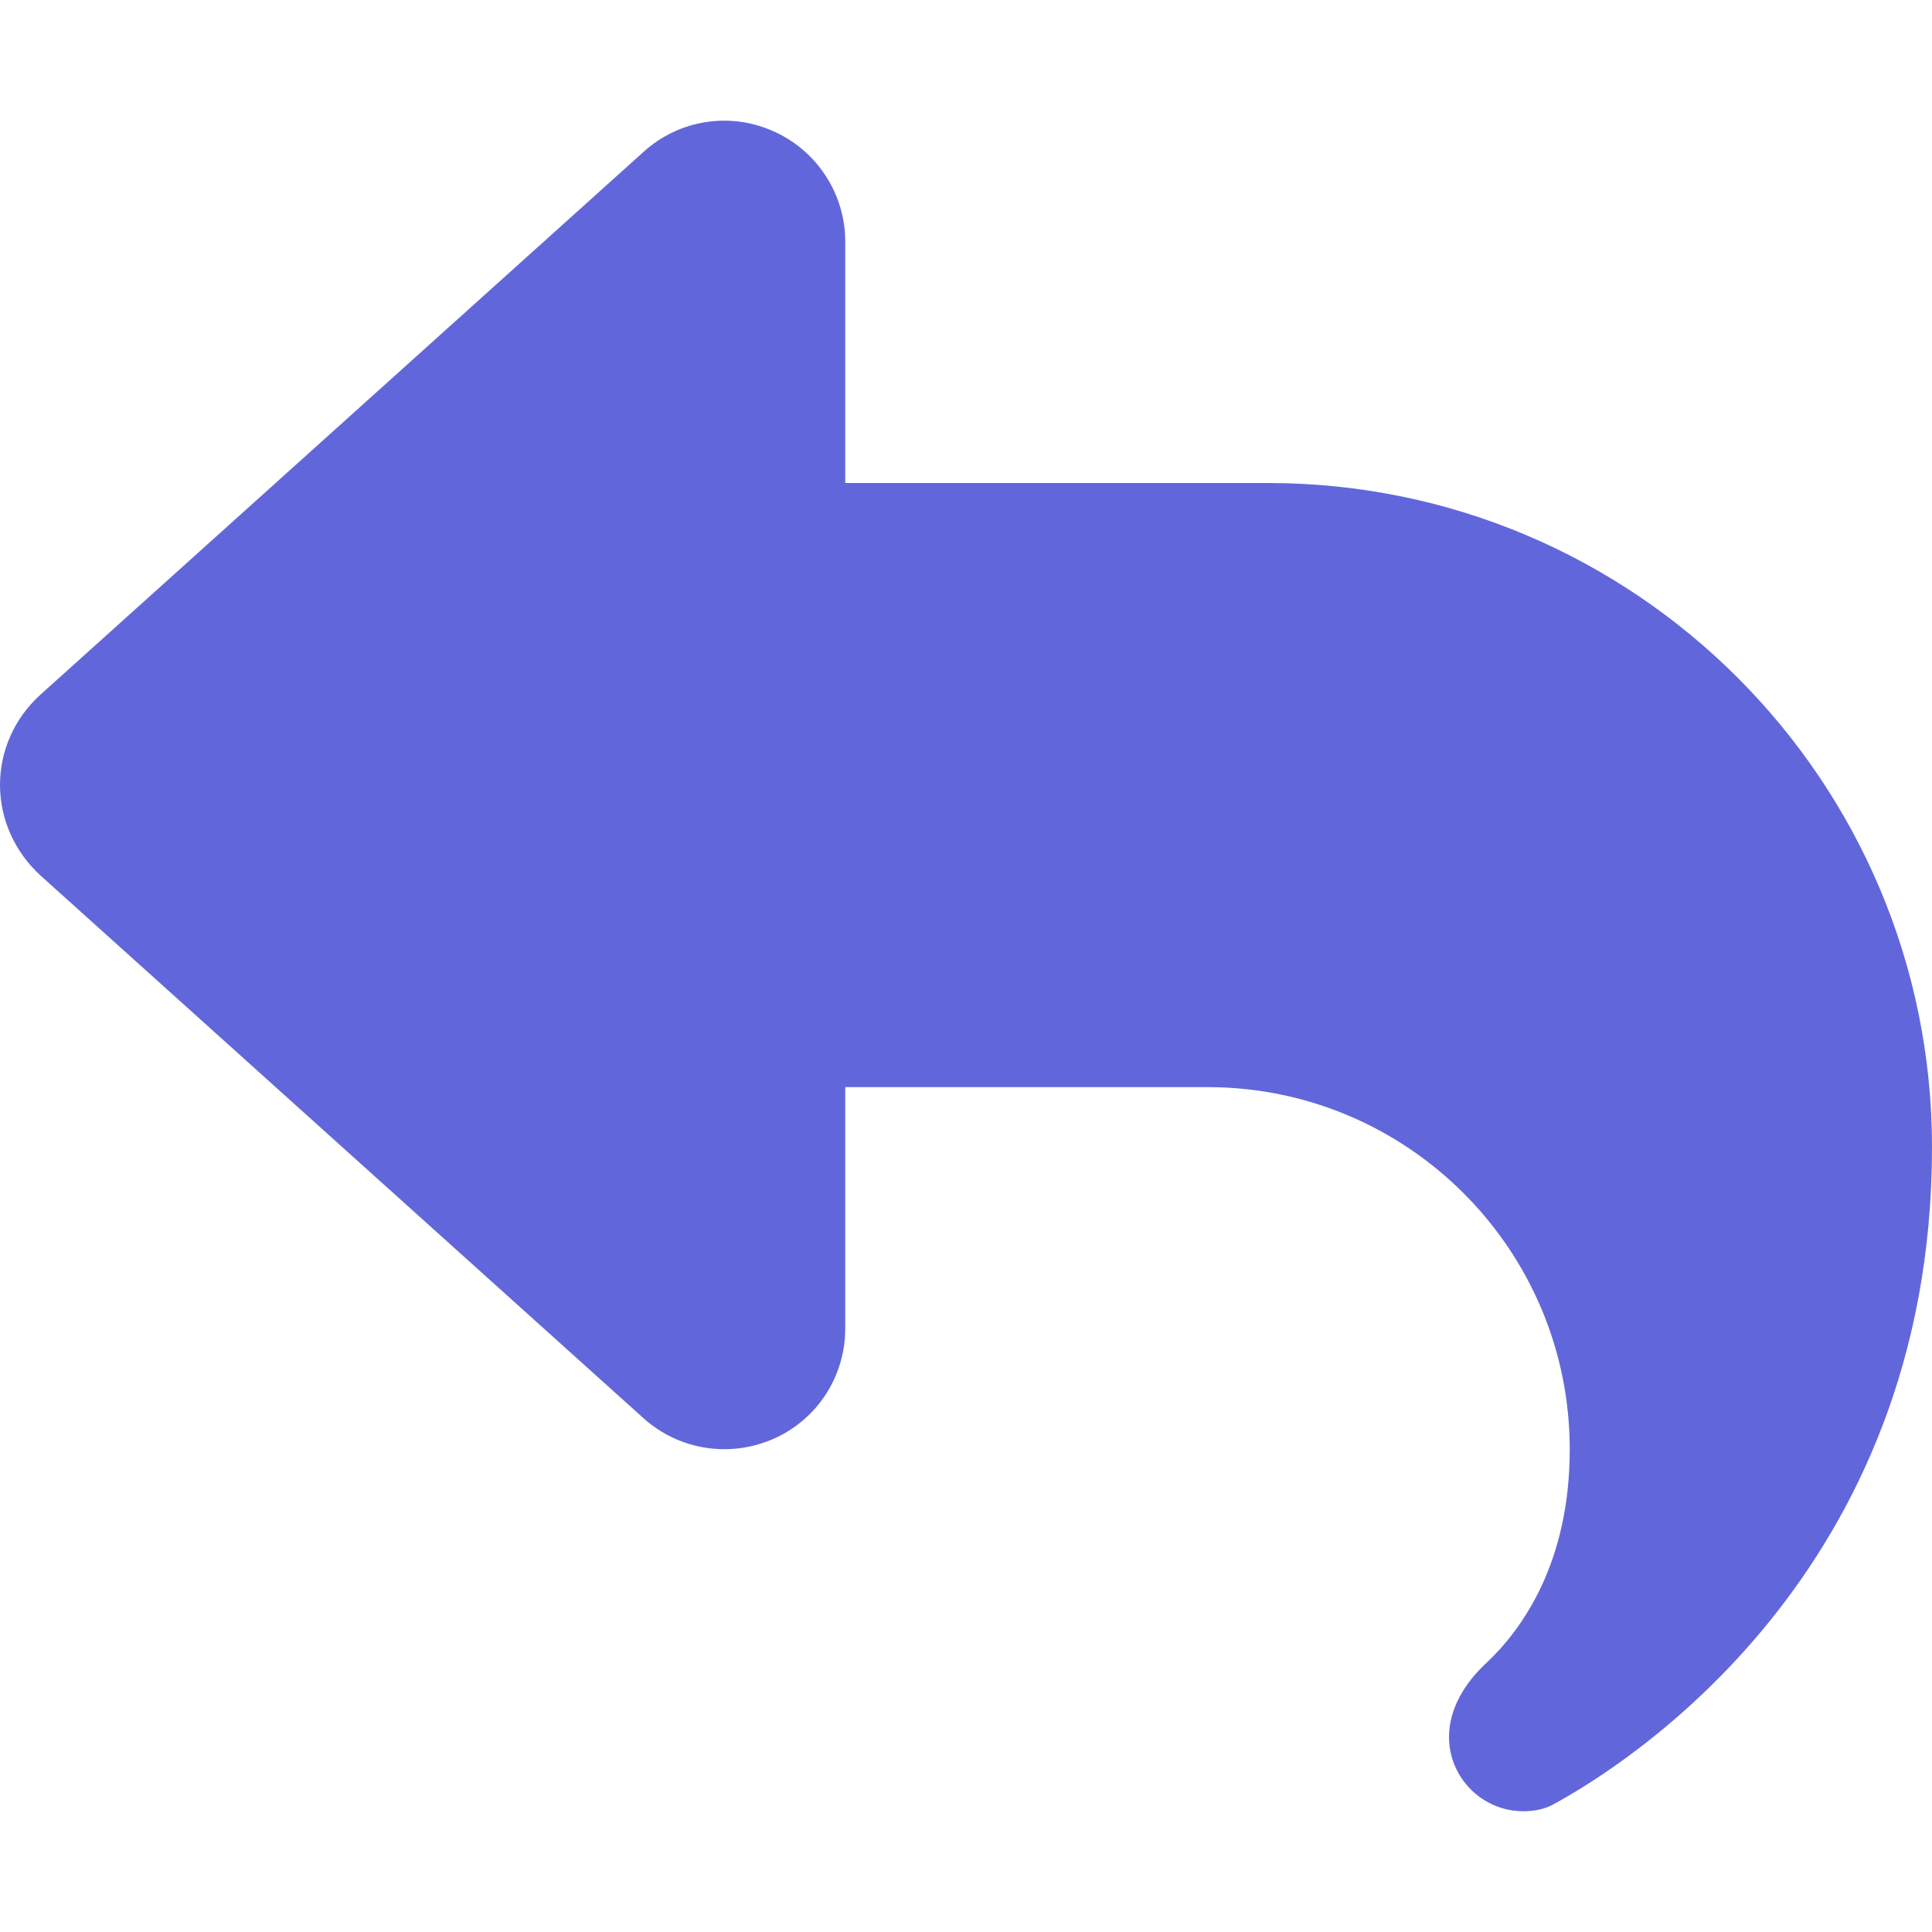
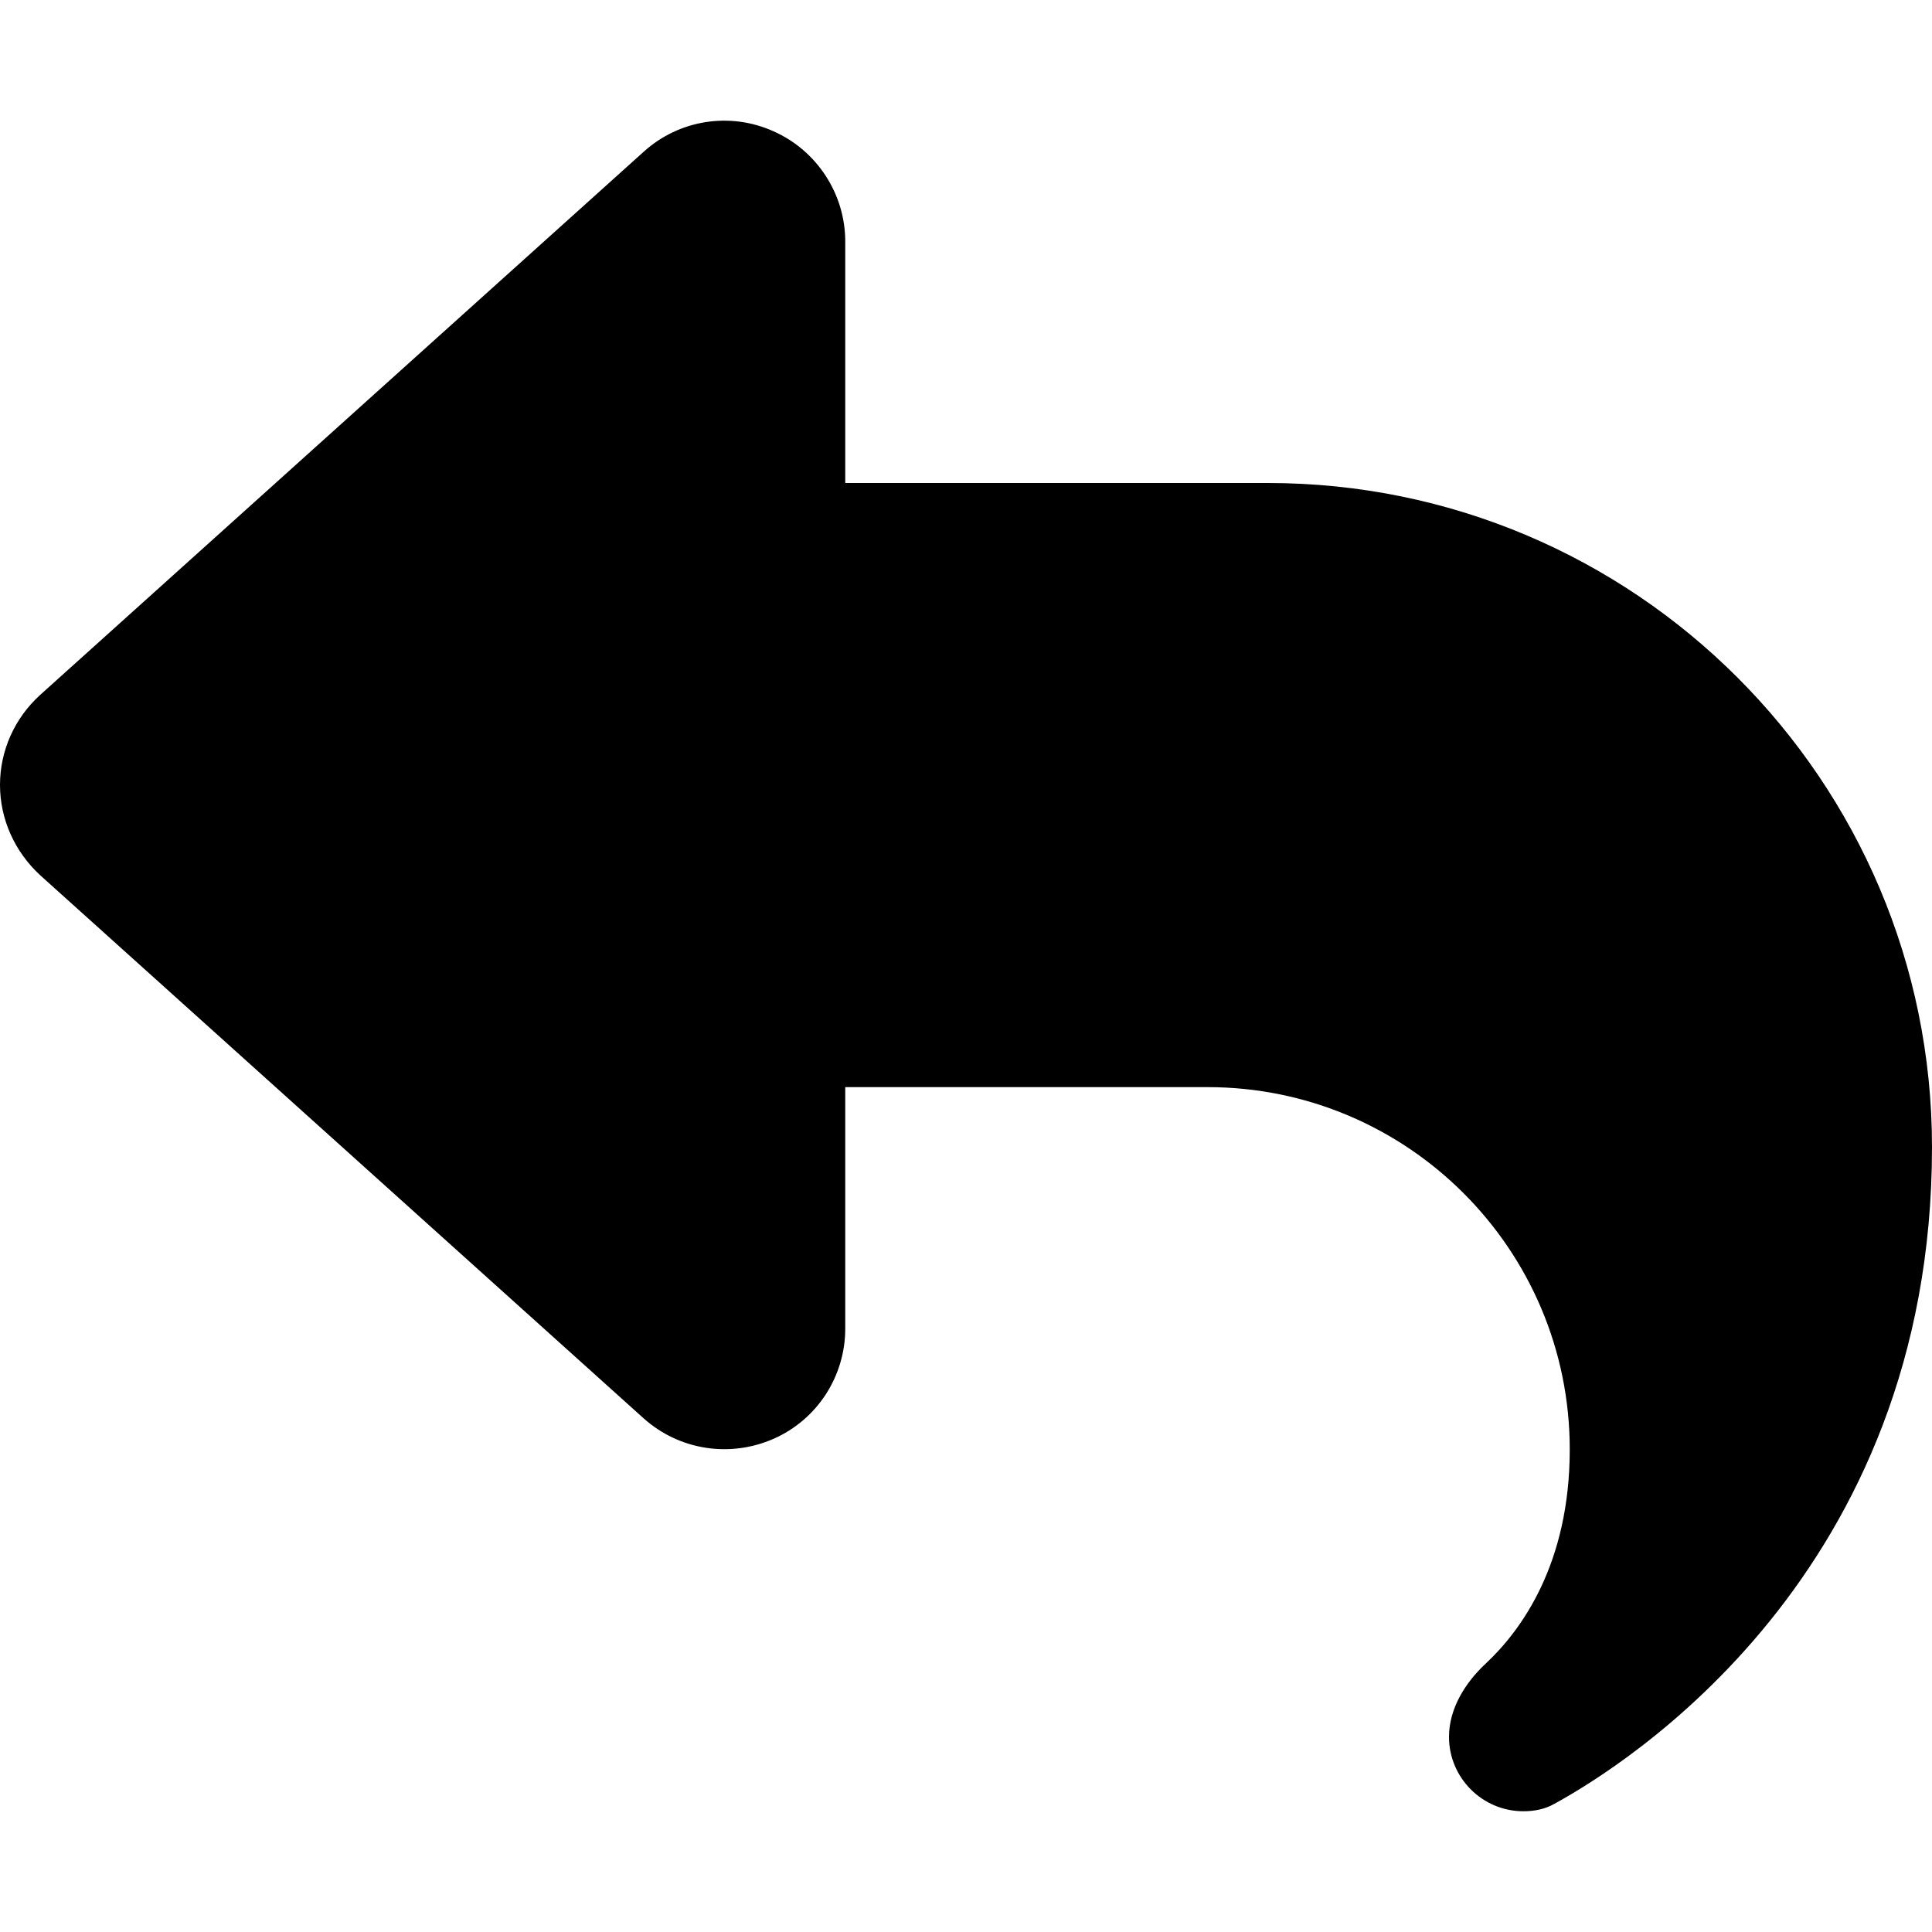
- <svg xmlns="http://www.w3.org/2000/svg" fill="#6167da" viewBox="0 0 512 512">
+ <svg xmlns="http://www.w3.org/2000/svg" viewBox="0 0 512 512">
  <path d="M205 34.8c11.5 5.1 19 16.6 19 29.2v64H336c97.2 0 176 78.8 176 176c0 113.3-81.5 163.9-100.2 174.1c-2.5 1.4-5.3 1.9-8.1 1.9c-10.9 0-19.7-8.9-19.7-19.7c0-7.5 4.3-14.4 9.8-19.5c9.4-8.8 22.2-26.4 22.2-56.7c0-53-43-96-96-96H224v64c0 12.6-7.4 24.1-19 29.2s-25 3-34.4-5.4l-160-144C3.9 225.7 0 217.1 0 208s3.9-17.7 10.6-23.8l160-144c9.4-8.5 22.9-10.6 34.4-5.4z" />
</svg>
